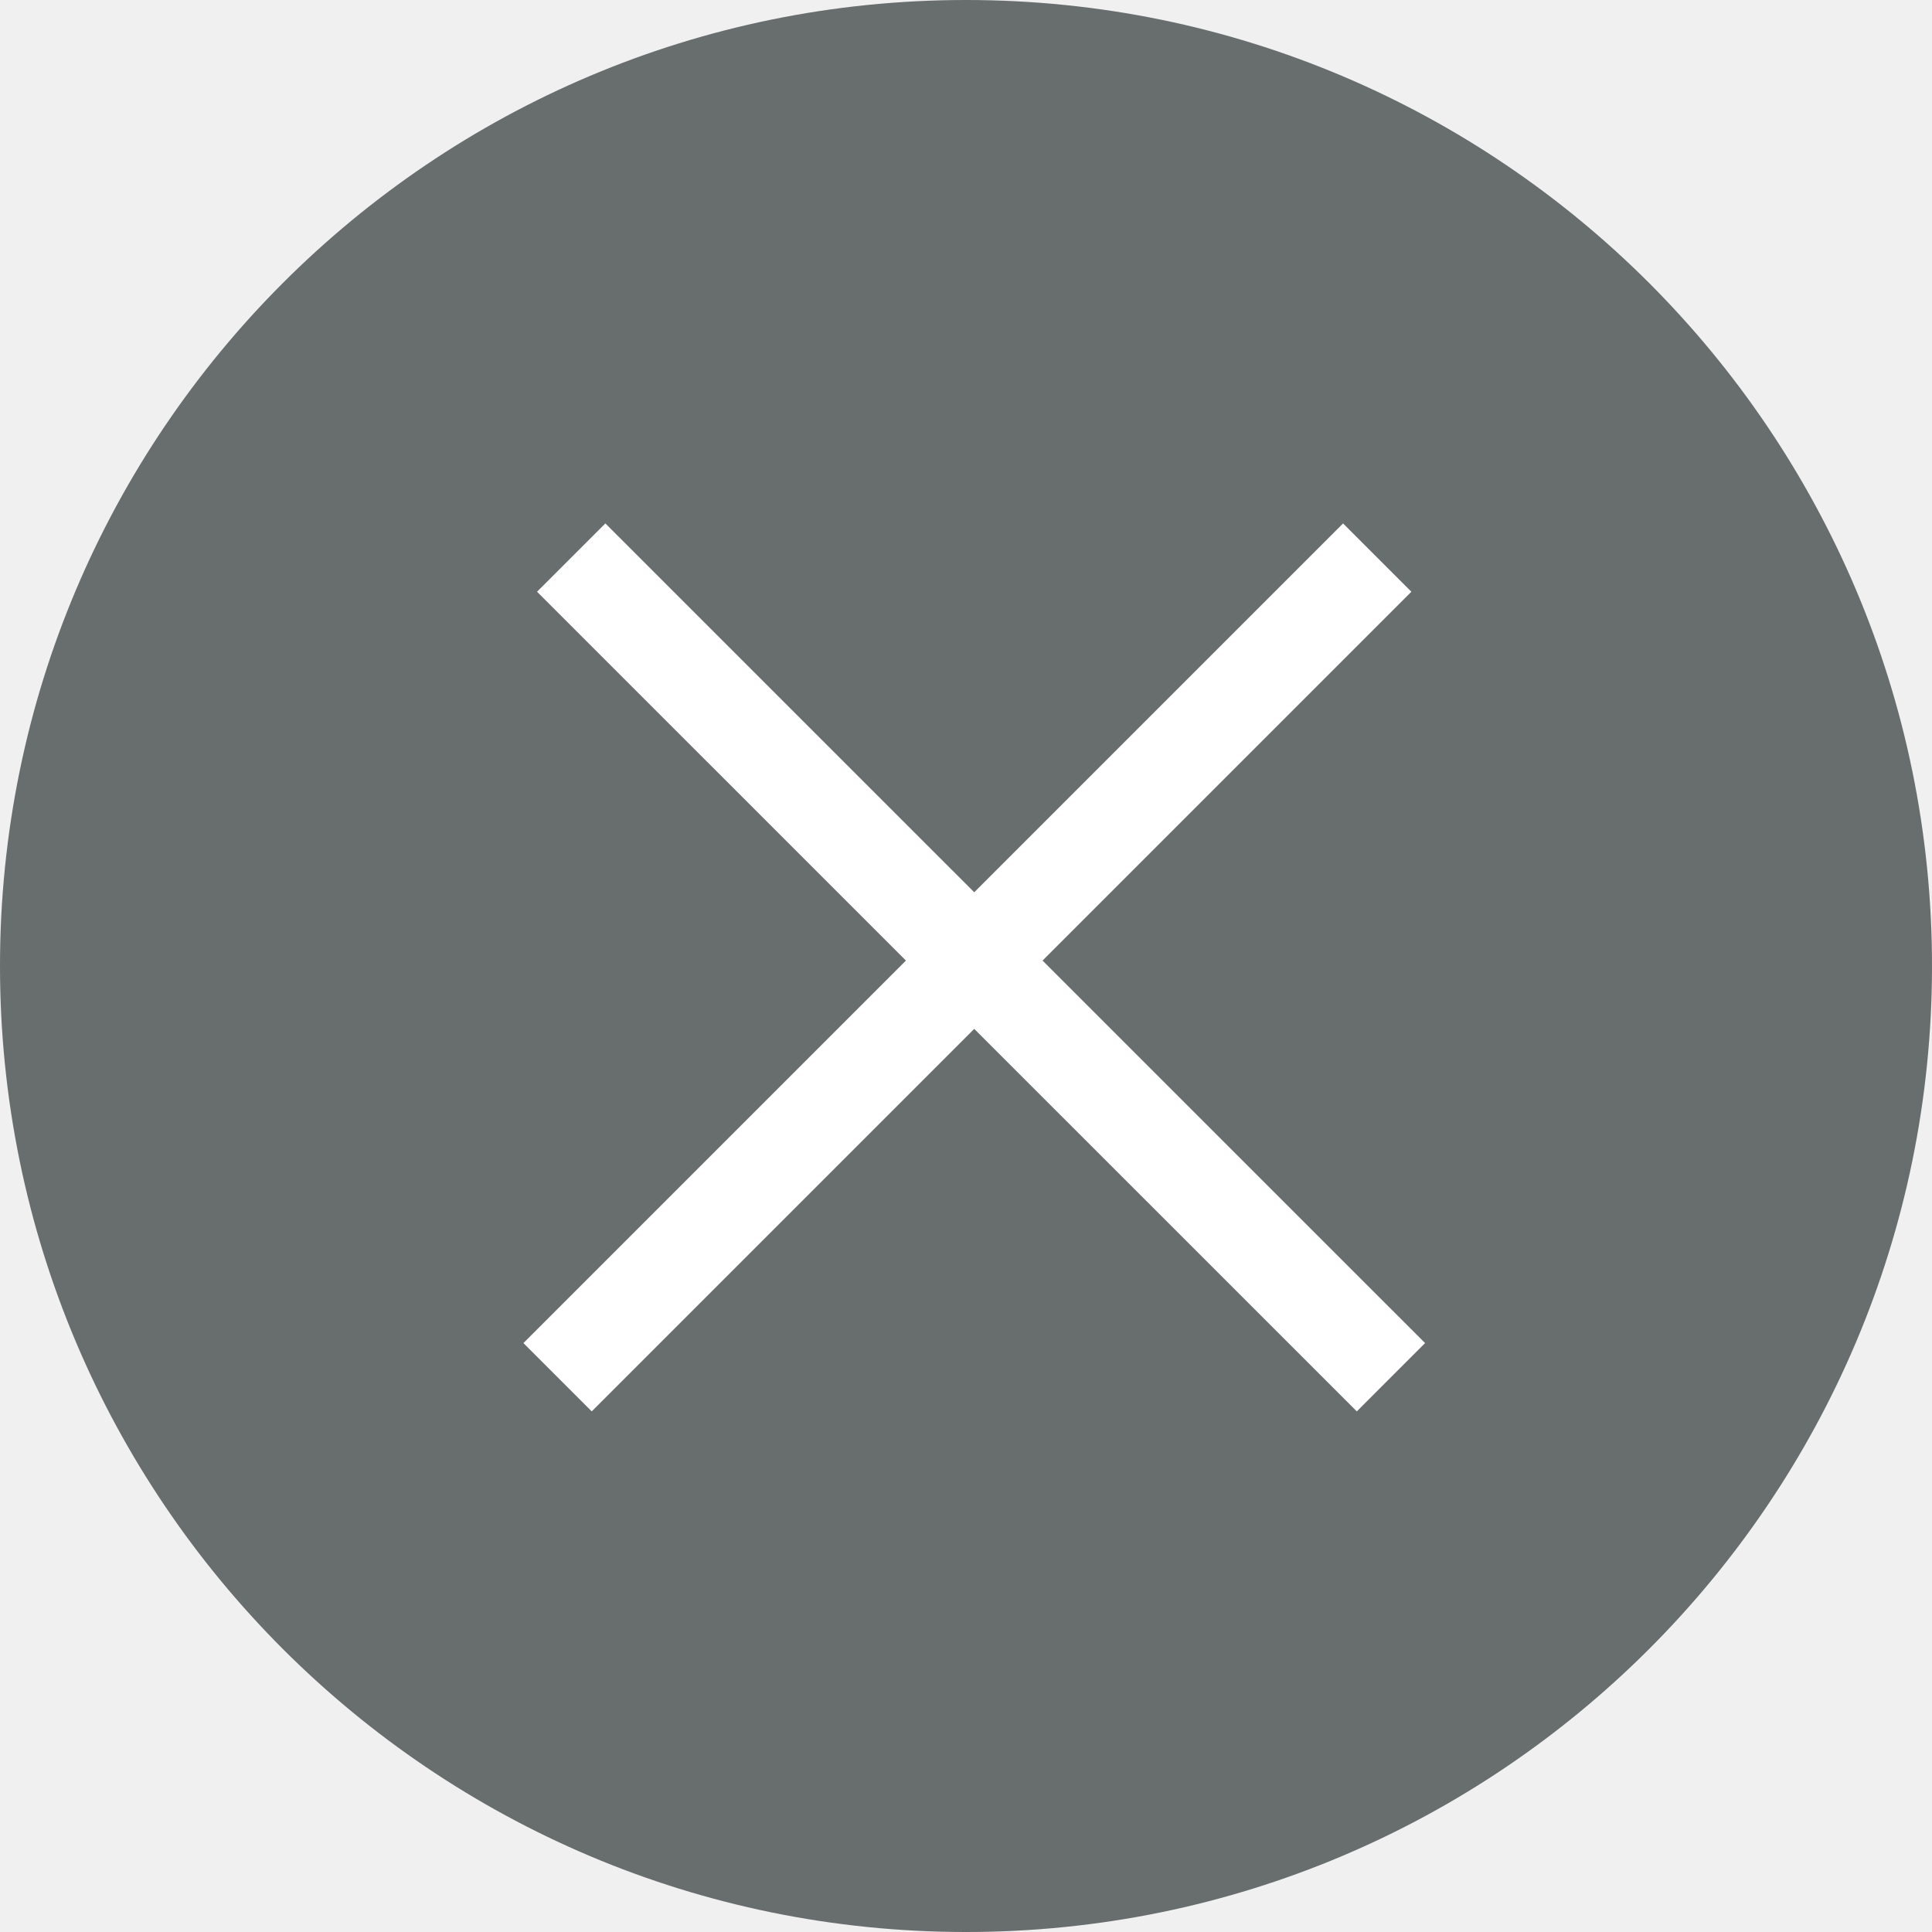
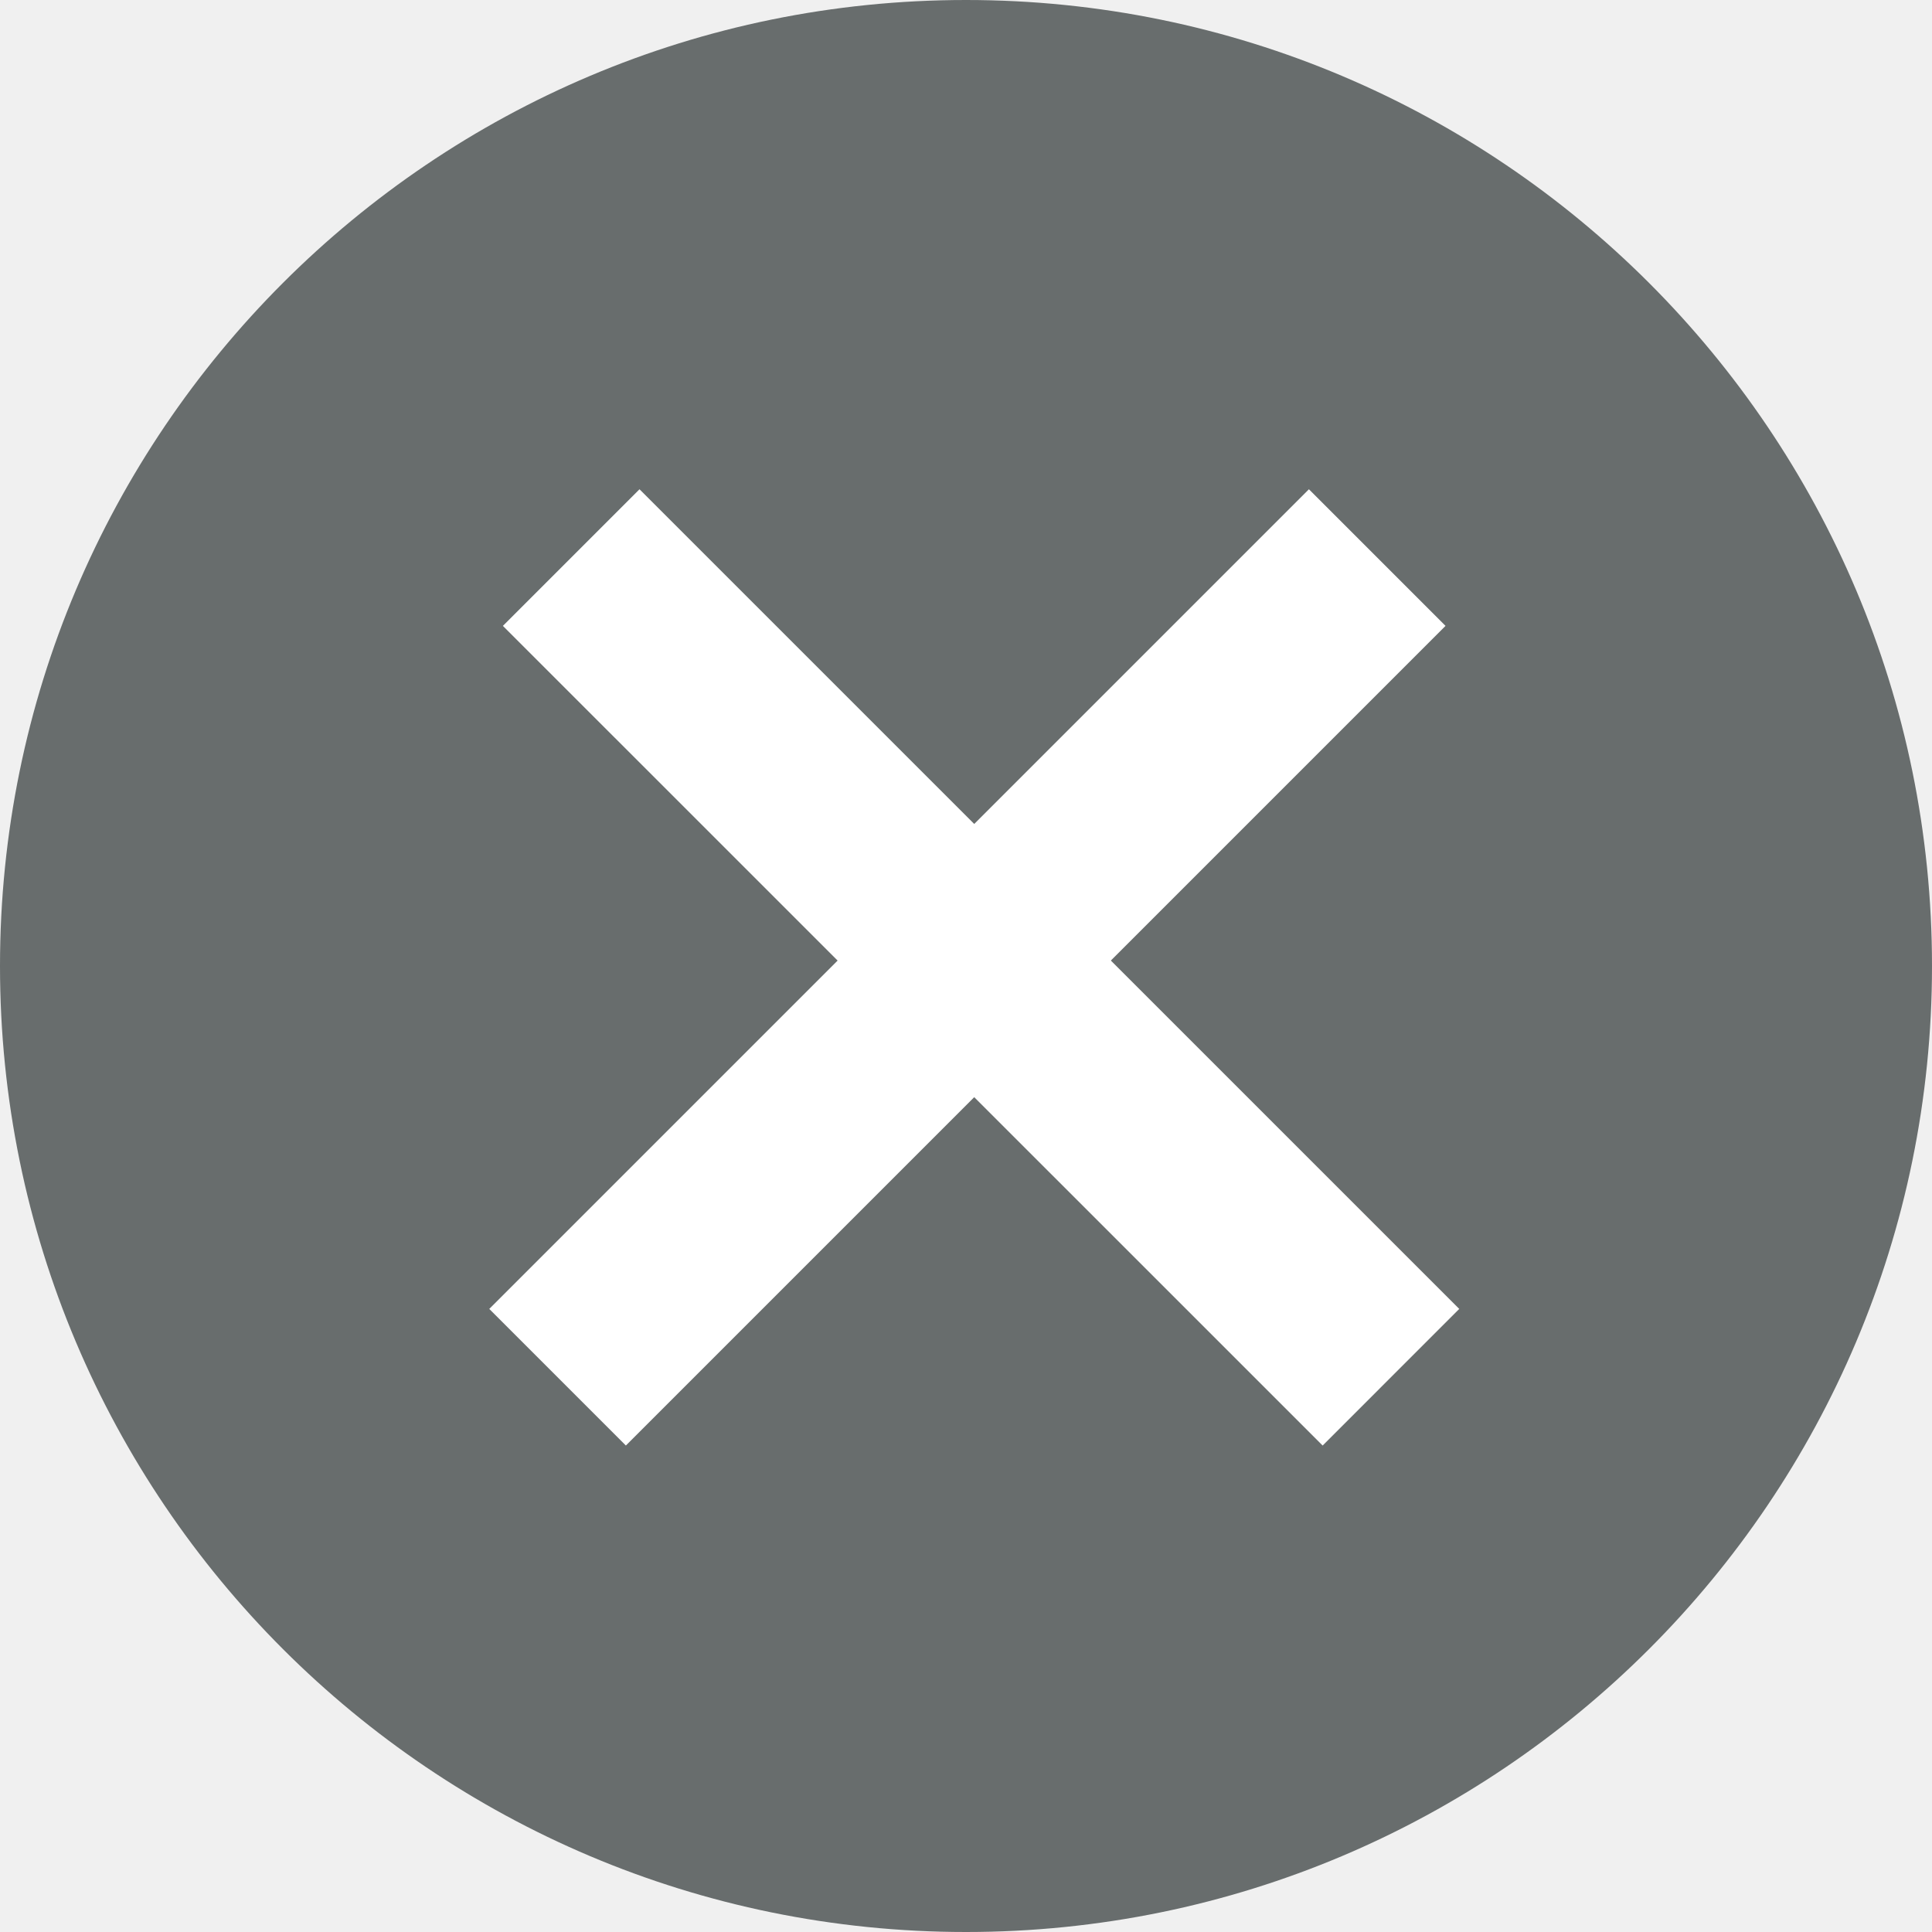
<svg xmlns="http://www.w3.org/2000/svg" width="20" height="20" viewBox="0 0 20 20" fill="none">
-   <circle cx="10" cy="10" r="10" fill="#686D6D" />
-   <line x1="5.913" y1="5.772" x2="14.399" y2="14.257" stroke="white" />
-   <line x1="5.772" y1="14.257" x2="14.257" y2="5.772" stroke="white" />
+   <path d="M10 20C15.523 20 20 15.523 20 10C20 4.477 15.523 0 10 0C4.477 0 0 4.477 0 10C0 15.523 4.477 20 10 20Z" fill="#686D6D" />
+   <path d="M5.913 5.772L14.399 14.257" stroke="white" stroke-width="2" />
+   <path d="M5.772 14.257L14.257 5.772" stroke="white" stroke-width="2" />
</svg>
